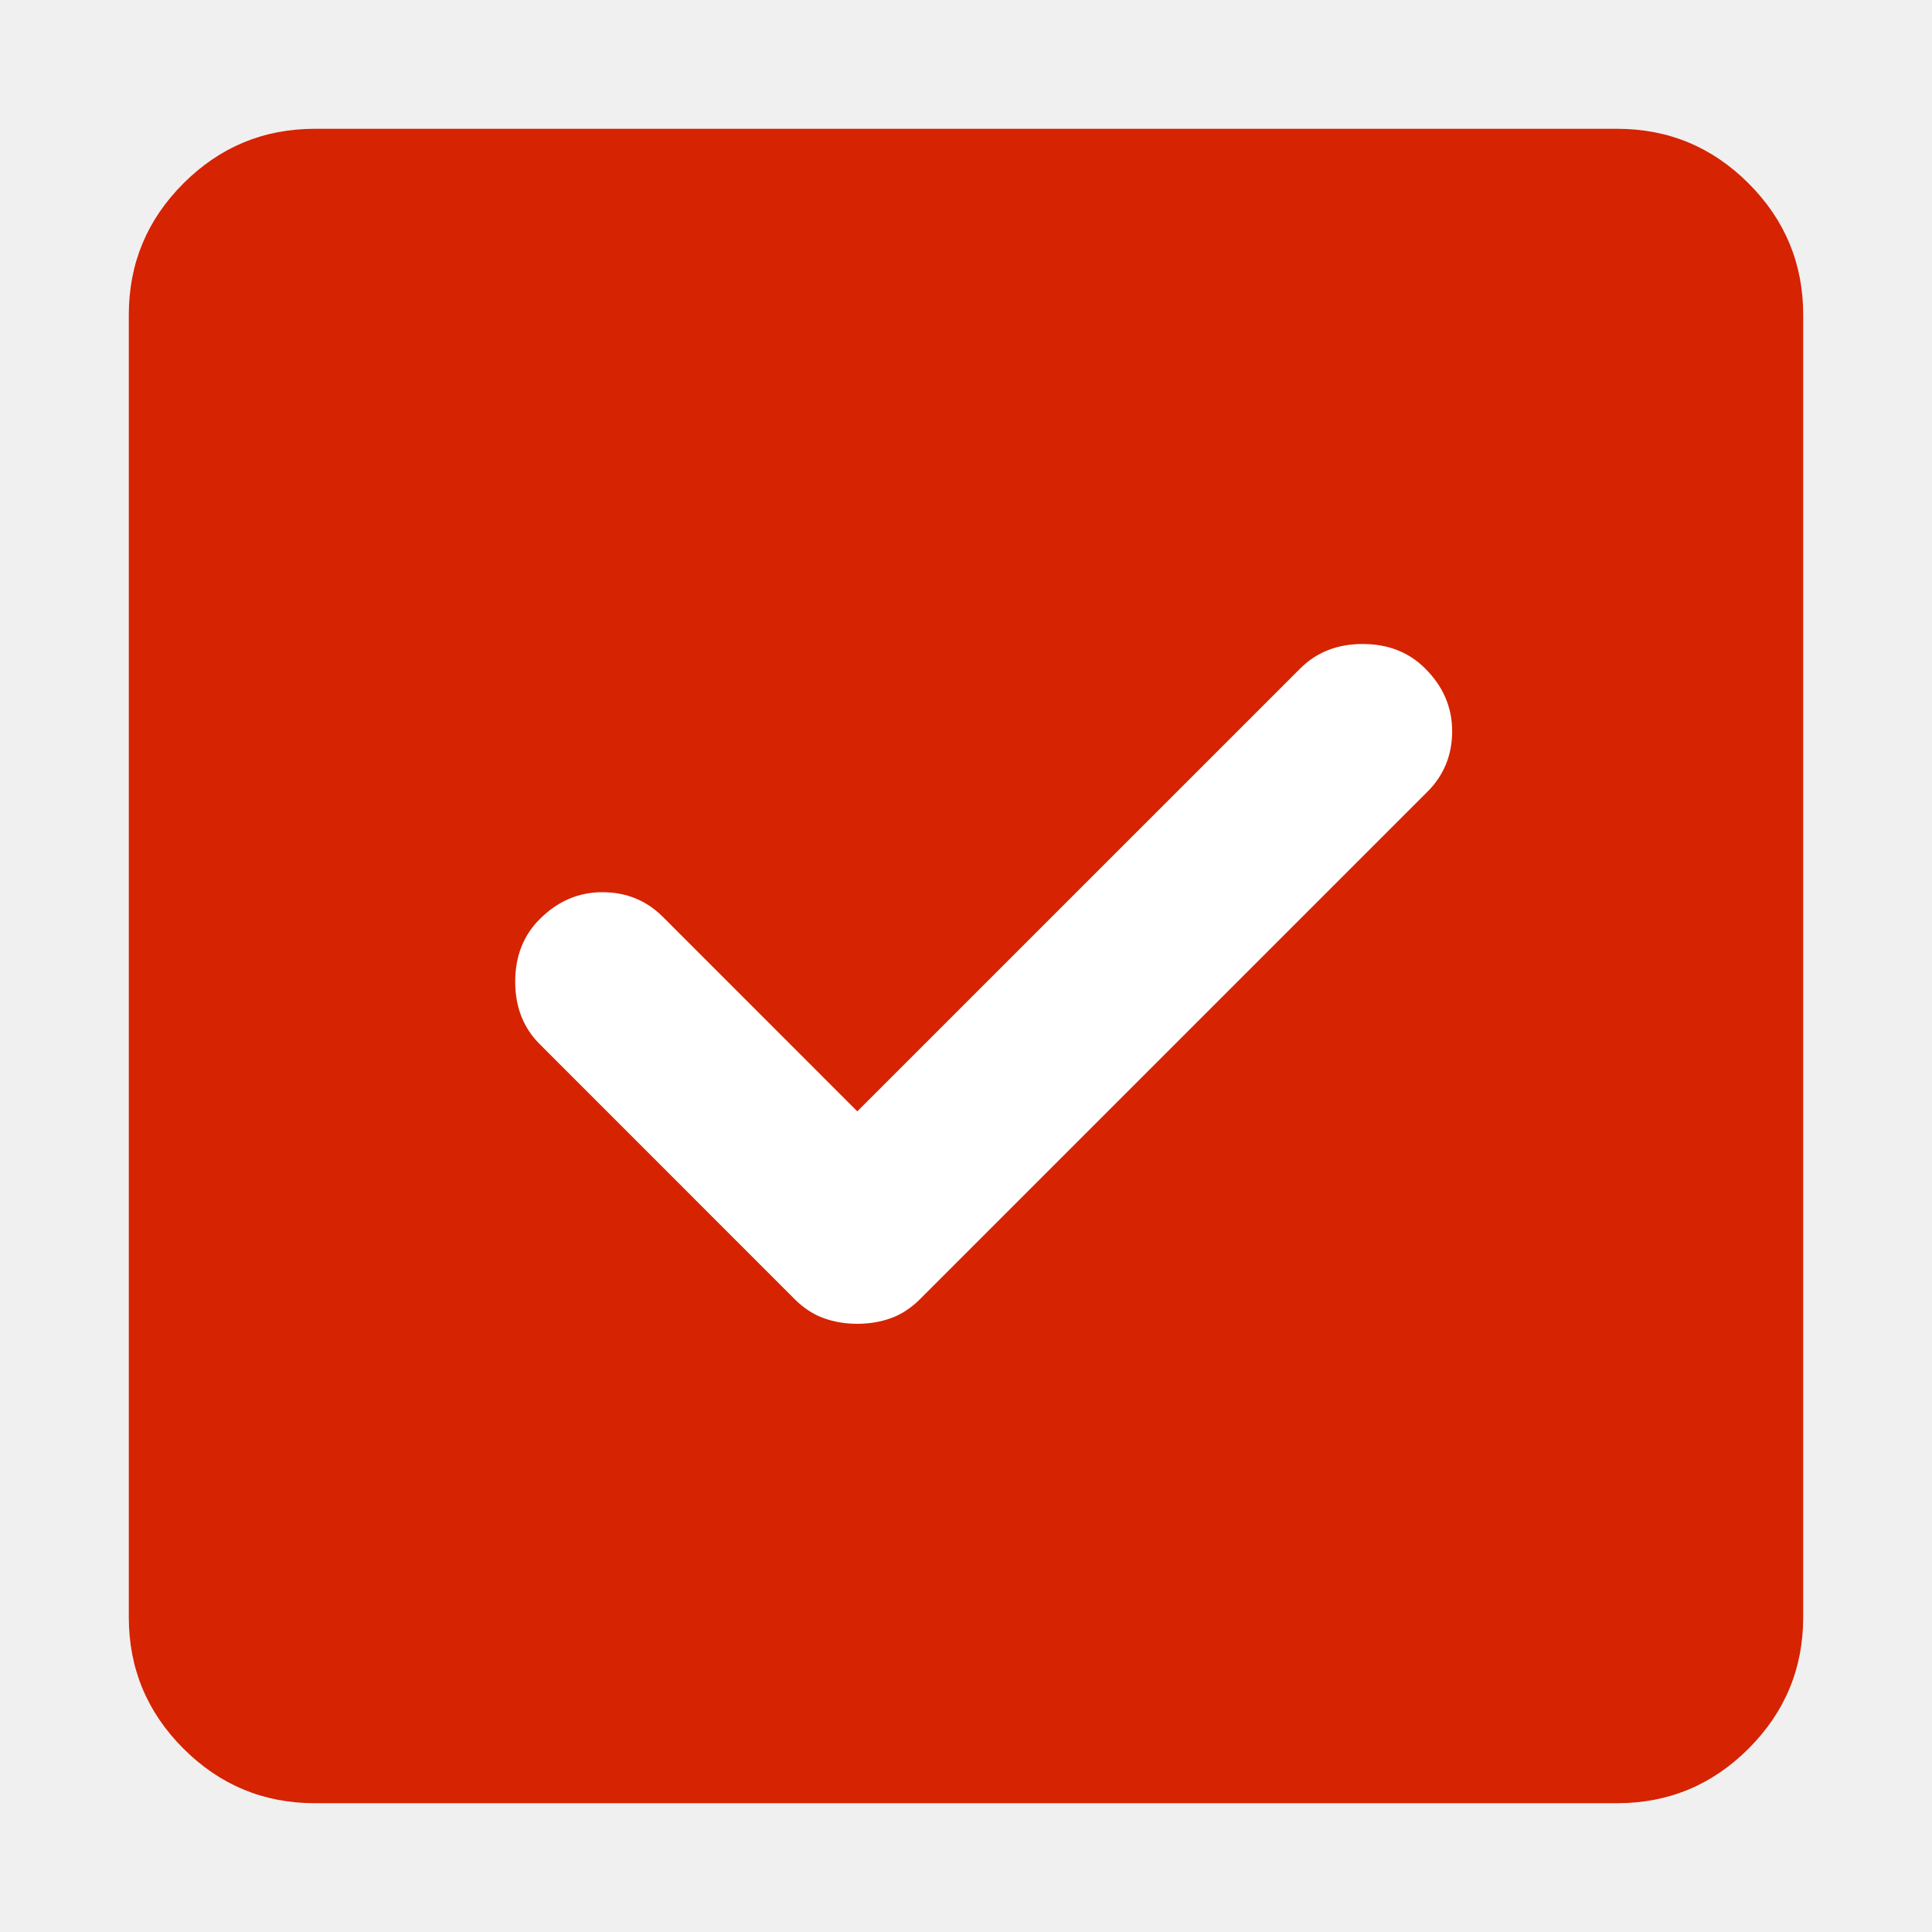
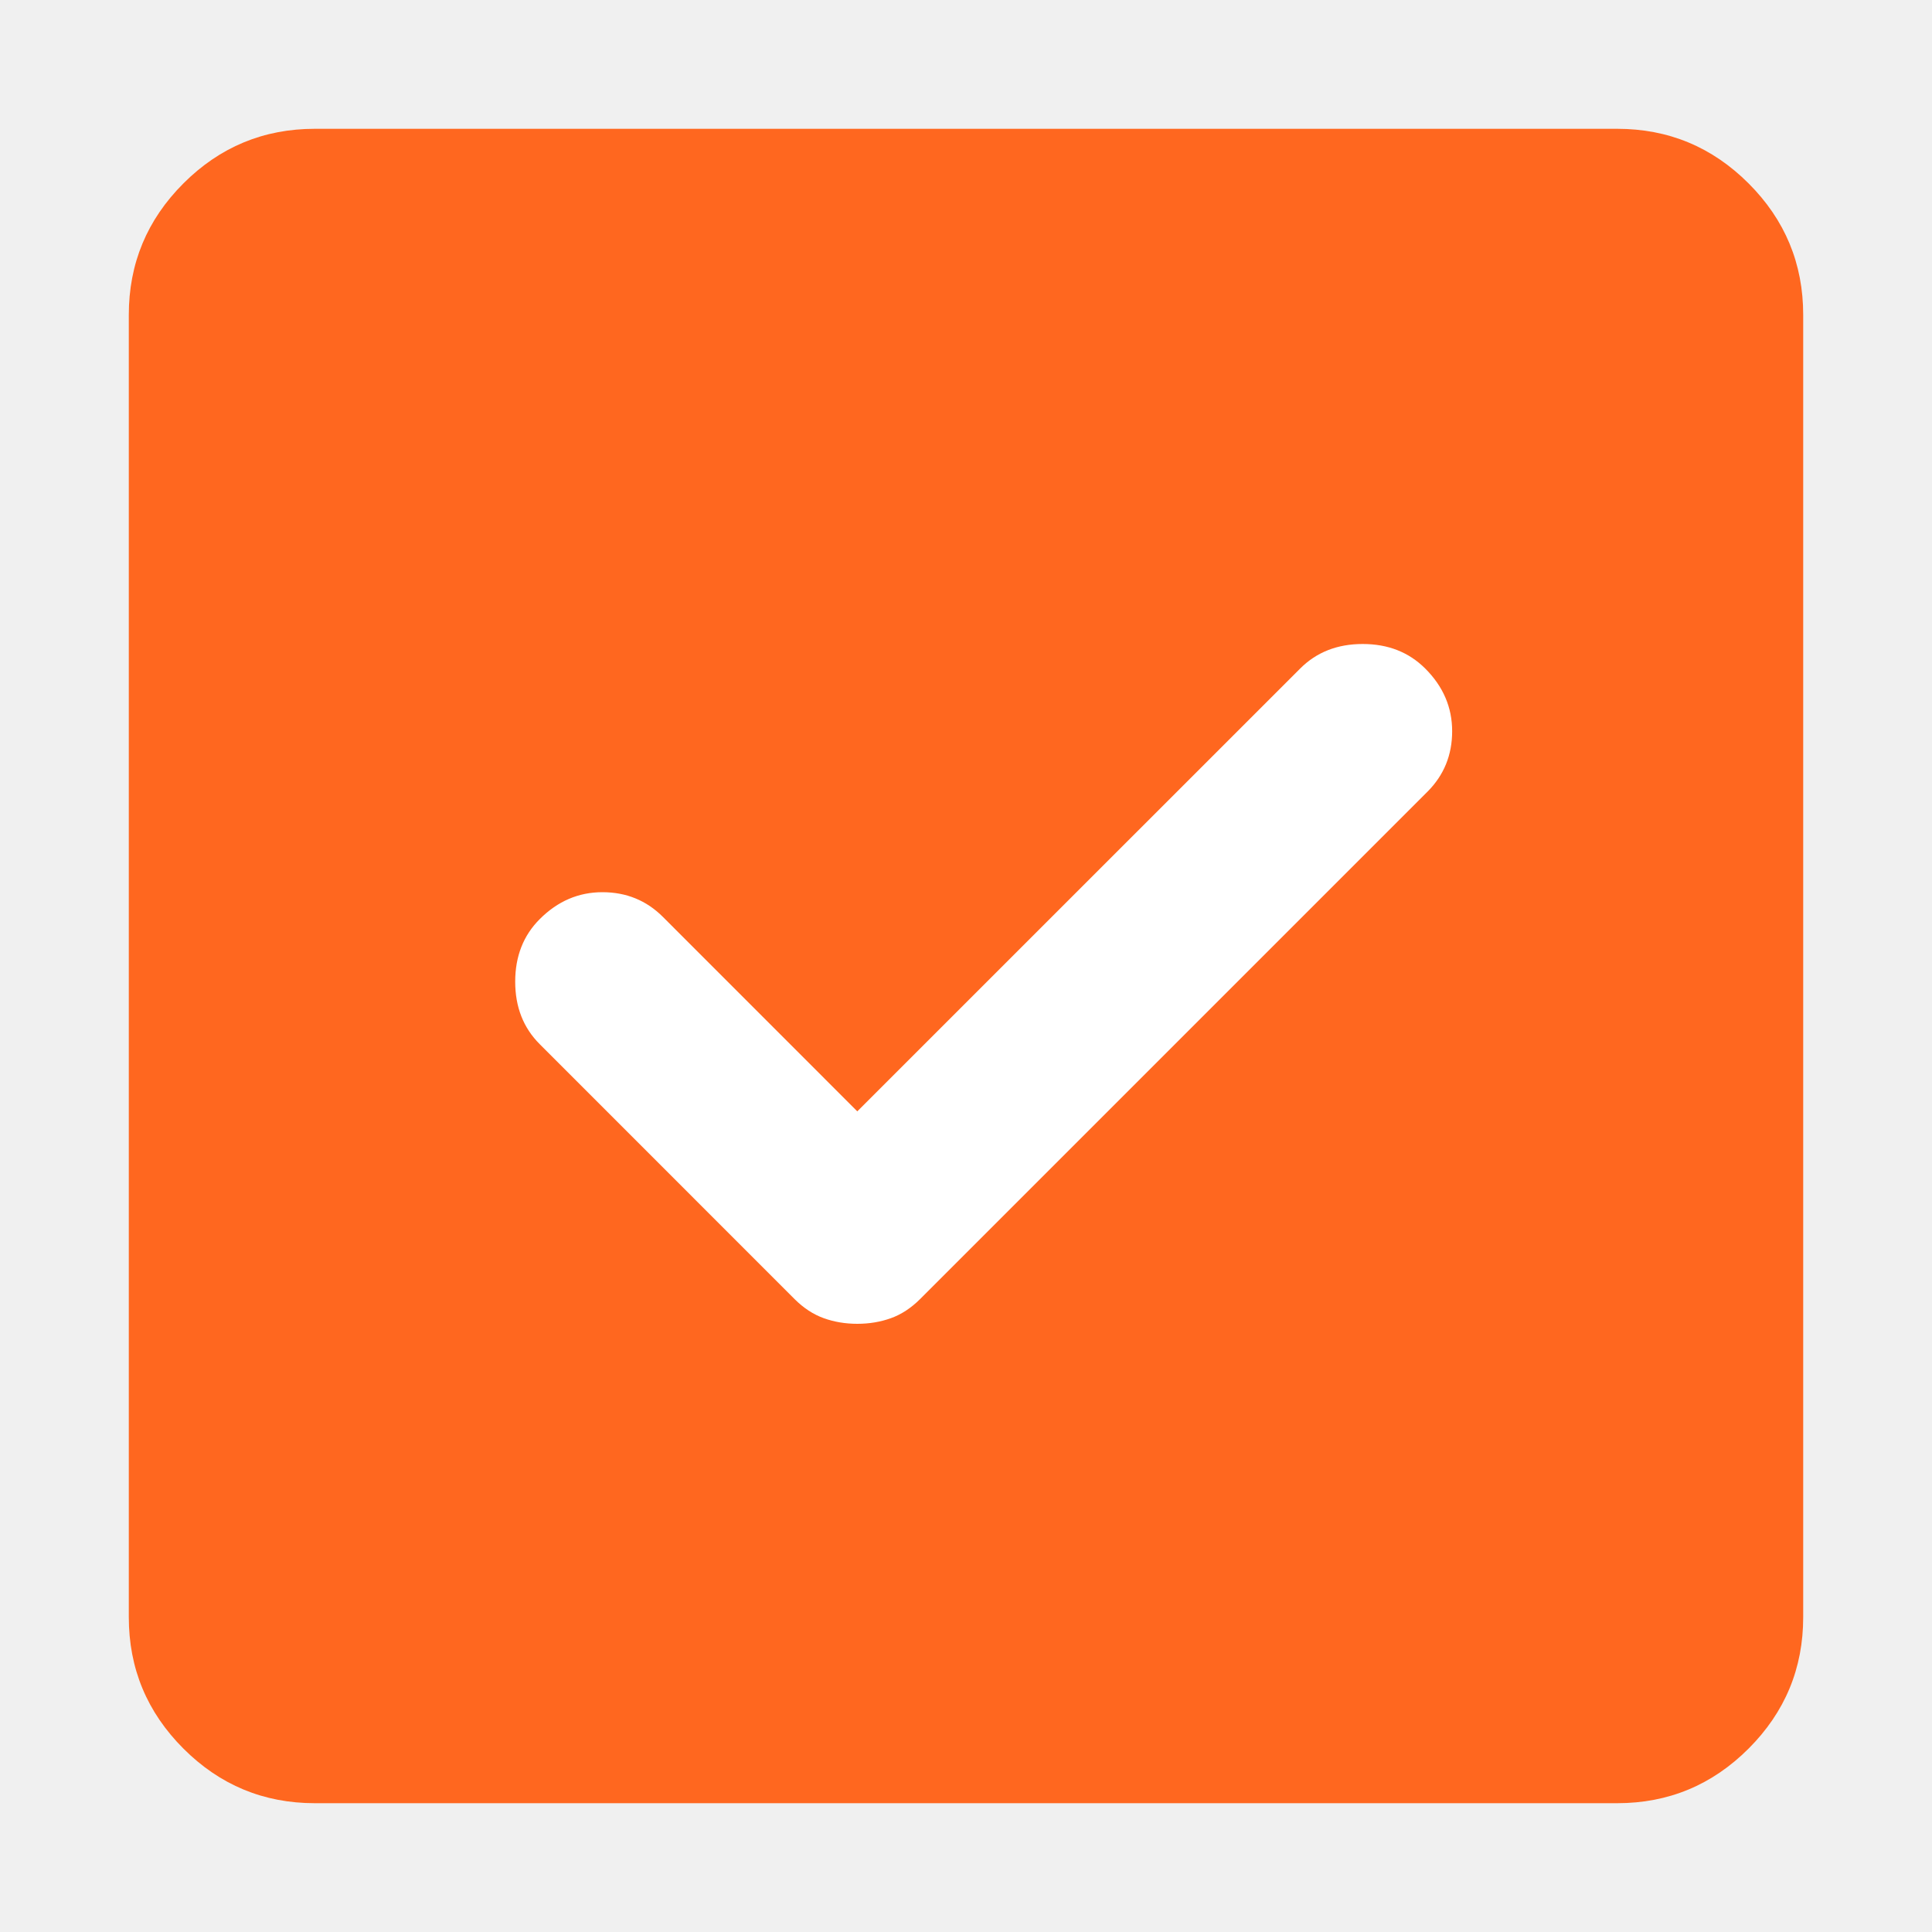
<svg xmlns="http://www.w3.org/2000/svg" width="30" height="30" viewBox="0 0 30 30" fill="none">
-   <path d="M25.111 2C25.906 2 26.586 2.282 27.152 2.848C27.718 3.414 28 4.094 28 4.889V25.111C28 25.906 27.718 26.586 27.152 27.152C26.586 27.718 25.906 28 25.111 28H4.889C4.094 28 3.414 27.718 2.848 27.152C2.282 26.586 2 25.906 2 25.111V4.889C2 4.094 2.282 3.414 2.848 2.848C3.414 2.282 4.094 2 4.889 2H25.111Z" fill="#D62302" />
+   <path d="M25.111 2C25.906 2 26.586 2.282 27.152 2.848C27.718 3.414 28 4.094 28 4.889V25.111C28 25.906 27.718 26.586 27.152 27.152C26.586 27.718 25.906 28 25.111 28H4.889C4.094 28 3.414 27.718 2.848 27.152C2.282 26.586 2 25.906 2 25.111V4.889C2 4.094 2.282 3.414 2.848 2.848C3.414 2.282 4.094 2 4.889 2H25.111Z" fill="#FF671F" />
  <path d="M13.833 20.469C13.671 20.527 13.498 20.556 13.312 20.556C13.127 20.556 12.954 20.527 12.792 20.469C12.63 20.411 12.479 20.312 12.34 20.174L8.382 16.215C8.127 15.961 8 15.637 8 15.243C8 14.85 8.127 14.525 8.382 14.271C8.66 13.993 8.984 13.854 9.354 13.854C9.725 13.854 10.037 13.982 10.292 14.236L13.312 17.257L20.188 10.382C20.442 10.127 20.766 10 21.16 10C21.553 10 21.877 10.127 22.132 10.382C22.41 10.66 22.549 10.984 22.549 11.354C22.549 11.725 22.421 12.037 22.167 12.292L14.285 20.174C14.146 20.312 13.995 20.411 13.833 20.469Z" fill="white" />
</svg>
